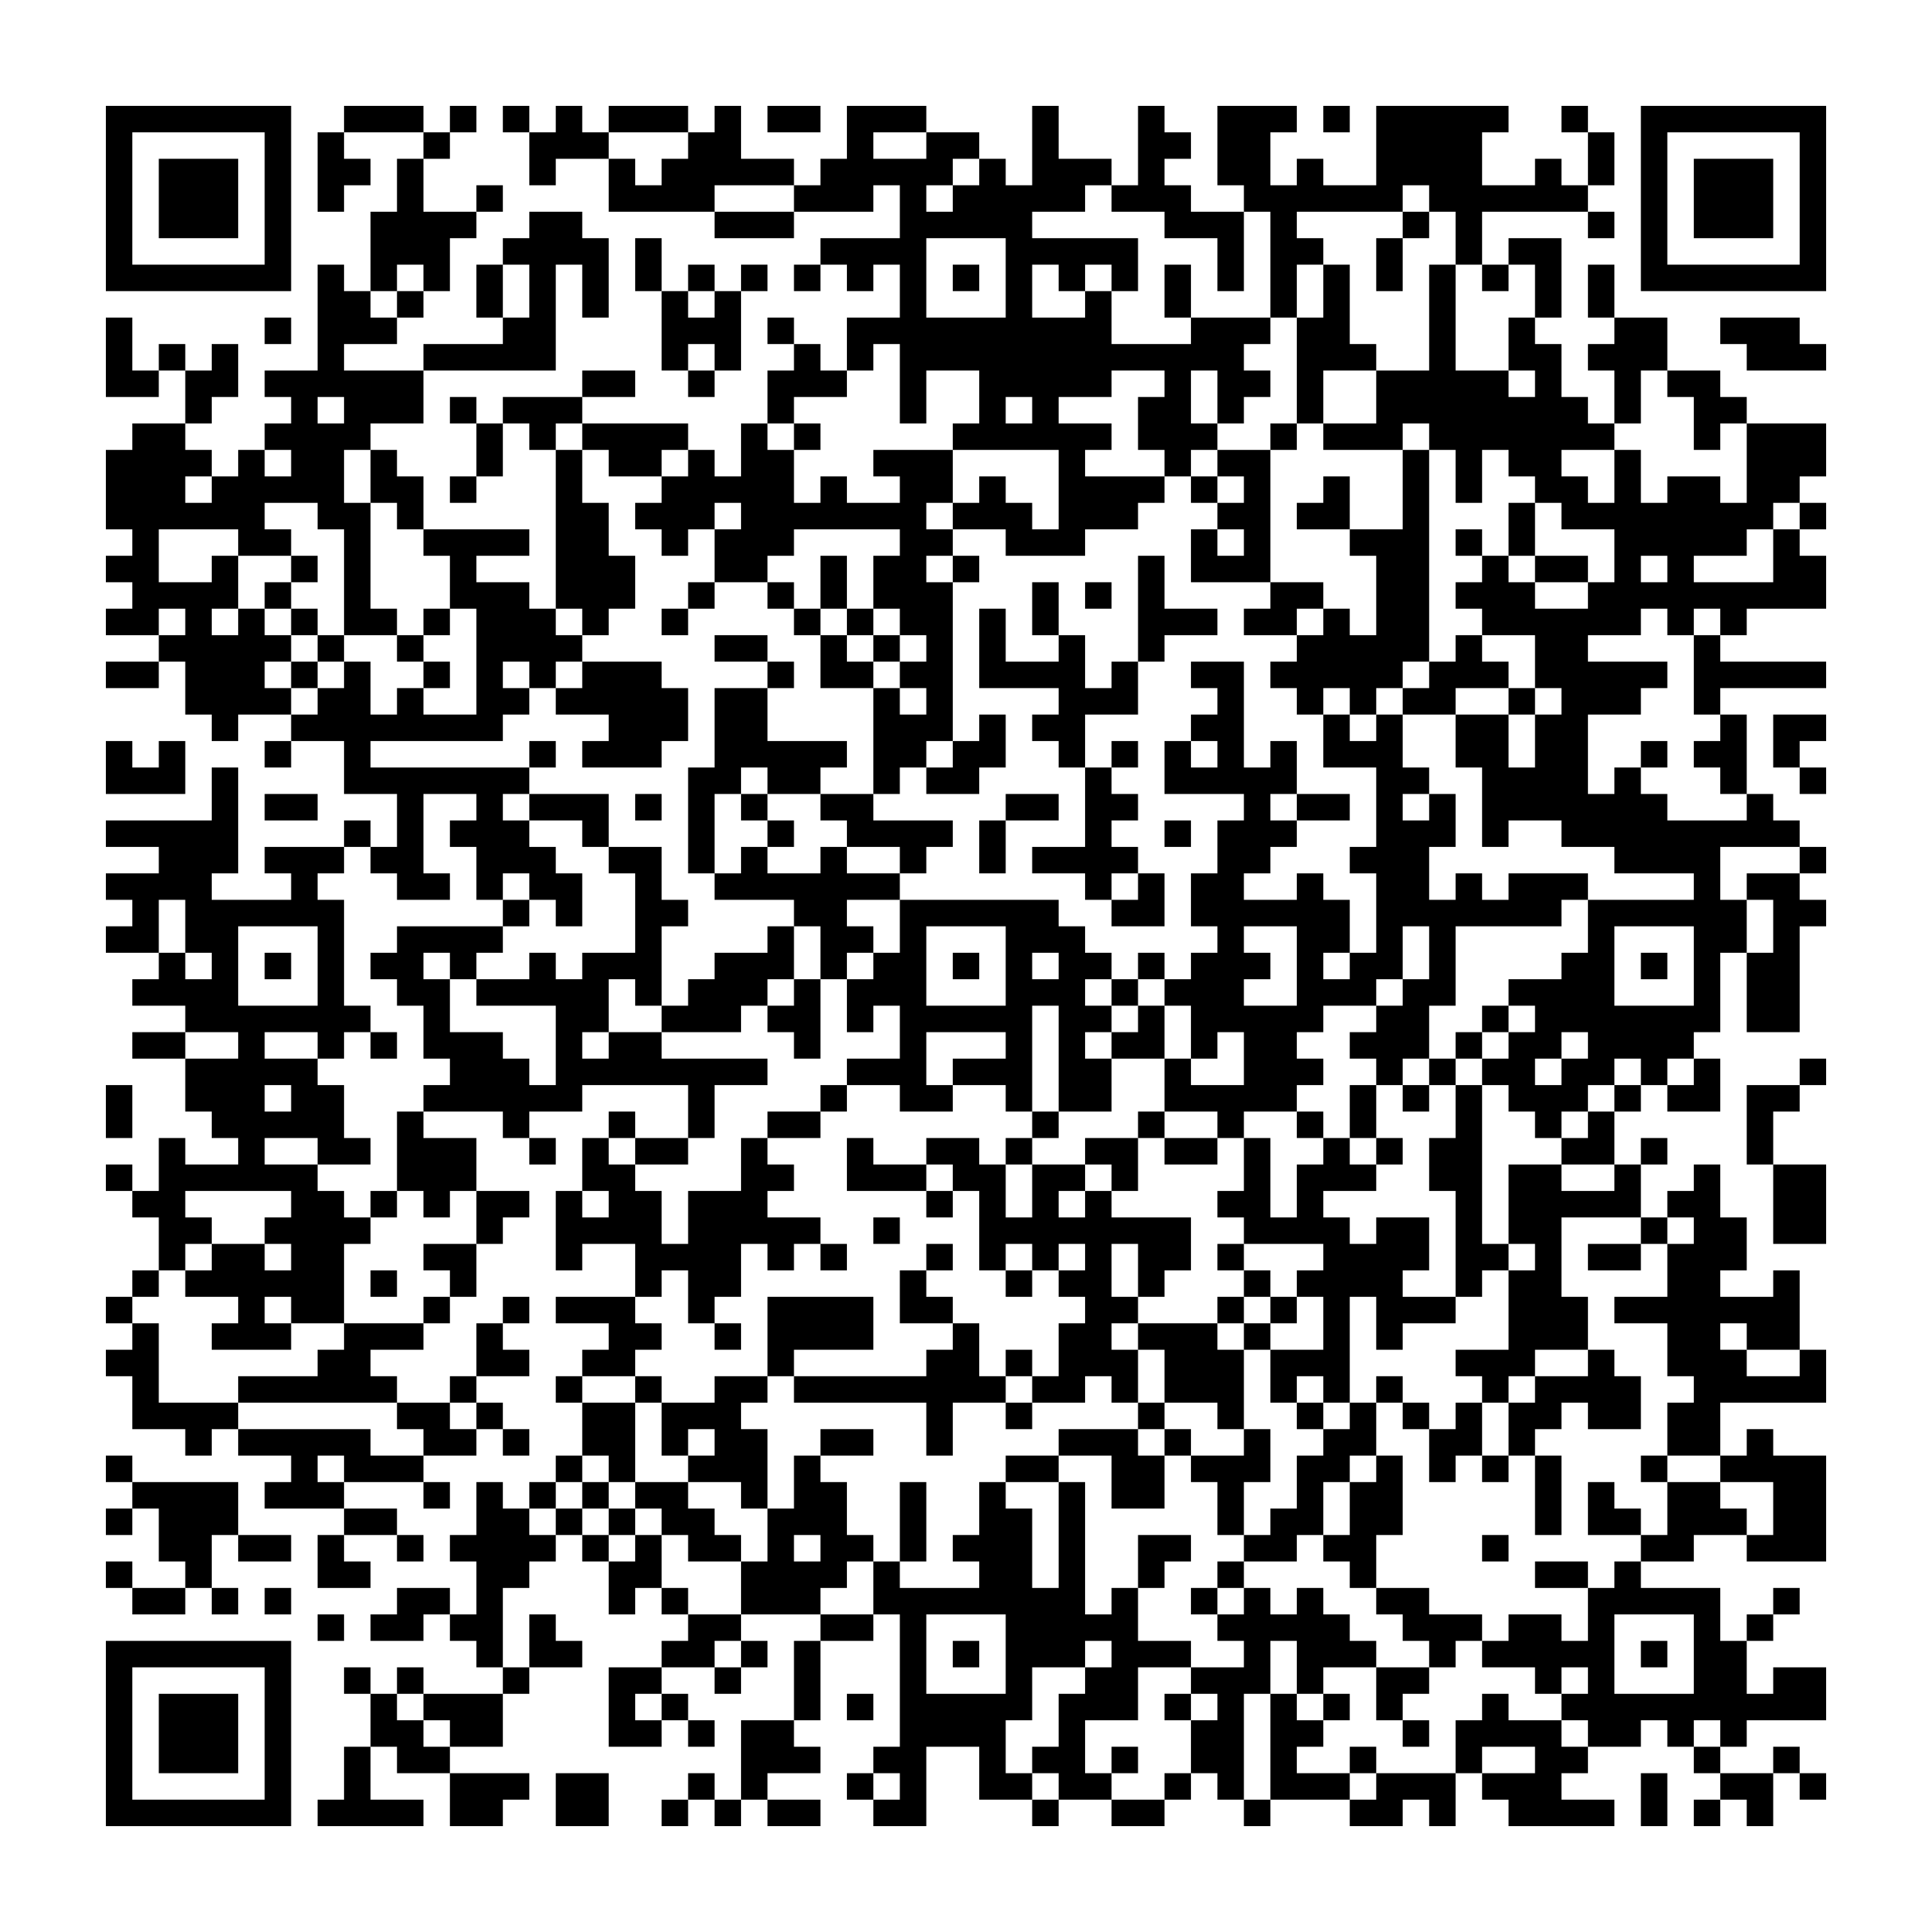
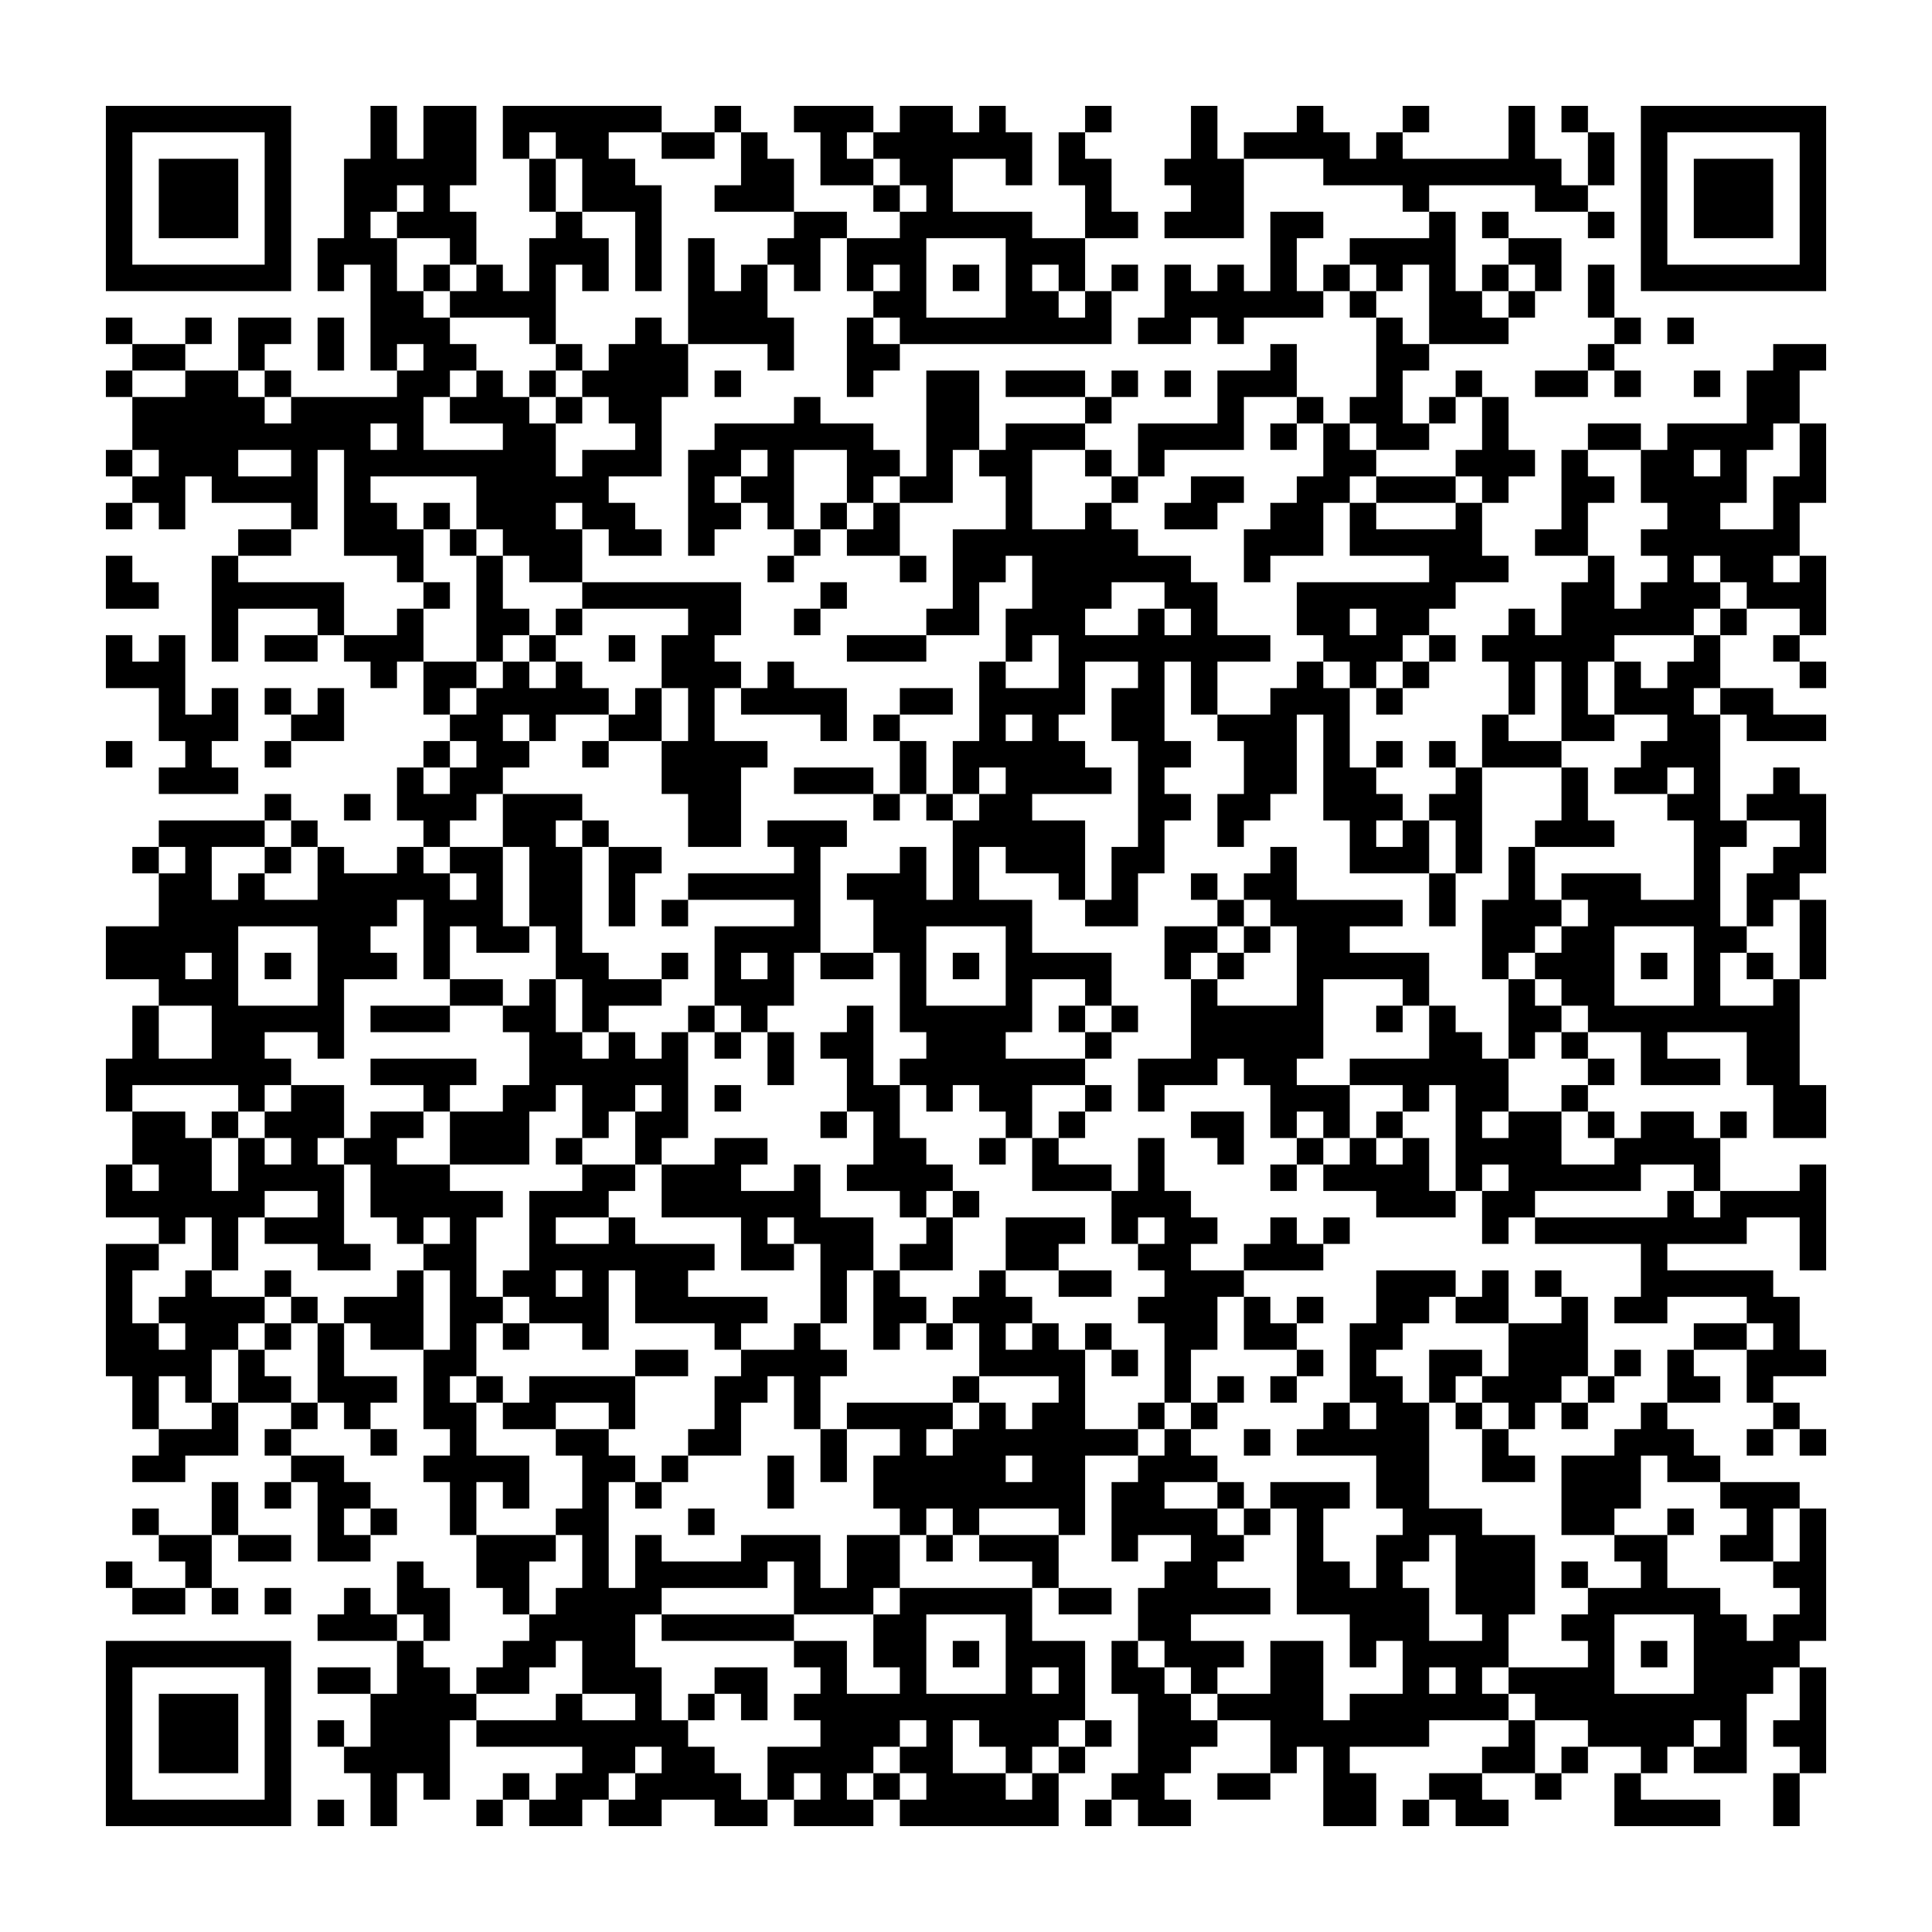
<svg width="131.4mm" height="131.4mm" viewBox="0 0 131.4 131.4" class="segno">
-   <path transform="scale(1.8)" class="qrline" stroke="#000" d="M4 4.5h7m2 0h3m1 0h1m1 0h1m1 0h1m1 0h3m1 0h1m1 0h2m1 0h3m4 0h1m3 0h1m2 0h3m1 0h1m1 0h5m2 0h1m2 0h7m-65 1h1m5 0h1m1 0h1m3 0h1m3 0h3m3 0h2m4 0h1m2 0h2m2 0h1m3 0h2m1 0h2m4 0h4m4 0h1m1 0h1m5 0h1m-65 1h1m1 0h3m1 0h1m1 0h2m1 0h1m4 0h1m2 0h1m1 0h5m1 0h5m1 0h1m1 0h3m1 0h1m2 0h2m1 0h1m2 0h4m2 0h1m1 0h1m1 0h1m1 0h3m1 0h1m-65 1h1m1 0h3m1 0h1m1 0h1m2 0h1m2 0h1m4 0h4m3 0h3m1 0h1m1 0h5m1 0h3m2 0h6m1 0h6m2 0h1m1 0h3m1 0h1m-65 1h1m1 0h3m1 0h1m3 0h4m2 0h2m5 0h3m4 0h5m5 0h3m1 0h1m4 0h1m1 0h1m4 0h1m1 0h1m1 0h3m1 0h1m-65 1h1m5 0h1m3 0h3m2 0h4m1 0h1m6 0h4m3 0h5m3 0h1m1 0h2m2 0h1m2 0h1m1 0h2m3 0h1m5 0h1m-65 1h7m1 0h1m1 0h1m1 0h1m1 0h1m1 0h1m1 0h1m1 0h1m1 0h1m1 0h1m1 0h1m1 0h1m1 0h1m1 0h1m1 0h1m1 0h1m1 0h1m1 0h1m1 0h1m1 0h1m1 0h1m1 0h1m1 0h1m1 0h1m1 0h1m1 0h1m1 0h7m-57 1h2m1 0h1m2 0h1m1 0h1m1 0h1m2 0h1m1 0h1m6 0h1m3 0h1m2 0h1m2 0h1m3 0h1m1 0h1m3 0h1m3 0h1m1 0h1m-57 1h1m5 0h1m1 0h3m4 0h2m4 0h3m1 0h1m2 0h10m3 0h3m1 0h2m3 0h1m2 0h1m3 0h2m2 0h3m-64 1h1m1 0h1m1 0h1m3 0h1m3 0h5m4 0h1m1 0h1m2 0h1m1 0h1m1 0h13m2 0h3m2 0h1m2 0h2m1 0h3m3 0h3m-65 1h2m1 0h2m1 0h6m6 0h2m2 0h1m2 0h3m2 0h1m2 0h5m2 0h1m1 0h2m1 0h1m2 0h5m1 0h1m2 0h1m1 0h2m-58 1h1m3 0h1m1 0h3m1 0h1m1 0h3m7 0h1m4 0h1m2 0h1m1 0h1m3 0h2m1 0h1m2 0h1m2 0h8m1 0h1m2 0h2m-61 1h2m3 0h4m4 0h1m1 0h1m1 0h4m2 0h1m1 0h1m5 0h6m1 0h3m2 0h1m1 0h3m1 0h7m3 0h1m1 0h3m-65 1h4m1 0h1m1 0h2m1 0h1m3 0h1m2 0h1m1 0h2m1 0h1m1 0h2m3 0h3m4 0h1m3 0h1m1 0h2m5 0h1m1 0h1m1 0h2m2 0h1m4 0h3m-65 1h3m1 0h5m1 0h2m1 0h1m3 0h1m3 0h5m1 0h1m2 0h2m1 0h1m2 0h4m1 0h1m1 0h1m2 0h1m2 0h1m1 0h1m2 0h2m1 0h1m1 0h2m1 0h2m-64 1h6m2 0h2m1 0h1m5 0h2m1 0h3m1 0h7m1 0h3m1 0h3m3 0h2m1 0h2m2 0h1m3 0h1m1 0h8m1 0h1m-64 1h1m3 0h2m2 0h1m2 0h4m1 0h2m2 0h1m1 0h3m4 0h2m2 0h3m4 0h1m1 0h1m3 0h3m1 0h1m1 0h1m3 0h5m1 0h1m-64 1h2m2 0h1m2 0h1m1 0h1m3 0h1m3 0h3m3 0h2m2 0h1m1 0h2m1 0h1m6 0h1m1 0h3m4 0h2m2 0h1m1 0h2m1 0h1m1 0h1m3 0h2m-64 1h4m1 0h1m2 0h1m3 0h3m1 0h3m2 0h1m2 0h1m1 0h1m1 0h3m3 0h1m1 0h1m1 0h1m4 0h2m2 0h2m1 0h3m2 0h9m-65 1h2m1 0h1m1 0h1m1 0h1m1 0h2m1 0h1m1 0h3m1 0h1m2 0h1m4 0h1m1 0h1m1 0h2m1 0h1m1 0h1m3 0h3m1 0h2m1 0h1m1 0h2m2 0h6m1 0h1m1 0h1m-60 1h5m1 0h1m2 0h1m2 0h4m5 0h2m2 0h1m1 0h1m1 0h1m1 0h1m2 0h1m2 0h1m5 0h5m1 0h1m2 0h2m4 0h1m-61 1h2m1 0h3m1 0h1m1 0h1m2 0h1m1 0h1m1 0h1m1 0h3m4 0h1m1 0h2m1 0h2m1 0h4m1 0h1m2 0h2m1 0h5m1 0h3m1 0h5m1 0h5m-62 1h4m1 0h2m1 0h1m2 0h2m1 0h5m1 0h2m4 0h1m1 0h1m4 0h3m3 0h1m2 0h1m1 0h1m1 0h2m2 0h1m1 0h3m2 0h1m-57 1h1m2 0h8m4 0h3m1 0h2m4 0h3m1 0h1m1 0h2m4 0h2m3 0h1m1 0h1m2 0h2m1 0h2m5 0h1m1 0h2m-65 1h1m1 0h1m3 0h1m2 0h1m6 0h1m1 0h3m2 0h5m1 0h2m1 0h2m2 0h1m1 0h1m1 0h1m1 0h1m1 0h1m1 0h3m2 0h2m1 0h2m2 0h1m1 0h2m1 0h1m-64 1h3m1 0h1m4 0h7m6 0h2m1 0h2m2 0h1m1 0h2m4 0h1m2 0h5m3 0h2m2 0h4m1 0h1m3 0h1m2 0h1m-61 1h1m1 0h2m3 0h1m2 0h1m1 0h3m1 0h1m1 0h1m1 0h1m2 0h2m5 0h2m1 0h2m4 0h1m1 0h2m1 0h1m1 0h1m1 0h7m3 0h1m-63 1h5m4 0h1m1 0h1m1 0h3m2 0h1m3 0h1m2 0h1m2 0h4m1 0h1m3 0h1m2 0h1m1 0h3m3 0h3m1 0h1m2 0h9m-62 1h3m1 0h3m1 0h2m2 0h3m2 0h2m1 0h1m1 0h1m2 0h1m2 0h1m2 0h1m1 0h4m3 0h2m3 0h3m7 0h4m3 0h1m-65 1h4m3 0h1m3 0h2m1 0h1m1 0h2m2 0h1m2 0h7m7 0h1m1 0h1m1 0h2m2 0h1m2 0h2m1 0h1m1 0h3m4 0h1m1 0h2m-63 1h1m1 0h6m6 0h1m1 0h1m2 0h2m4 0h2m2 0h6m2 0h2m1 0h6m1 0h7m1 0h6m1 0h2m-65 1h2m1 0h2m3 0h1m2 0h4m5 0h1m4 0h1m1 0h2m1 0h1m3 0h3m5 0h1m2 0h2m1 0h1m1 0h1m5 0h1m3 0h2m1 0h1m-62 1h1m1 0h1m1 0h1m1 0h1m1 0h2m1 0h1m2 0h1m1 0h3m2 0h3m1 0h1m1 0h2m1 0h1m1 0h1m1 0h2m1 0h1m1 0h3m1 0h1m1 0h2m1 0h1m4 0h2m1 0h1m1 0h1m1 0h2m-63 1h4m3 0h1m2 0h2m1 0h5m1 0h1m1 0h3m1 0h1m1 0h3m3 0h3m1 0h1m1 0h3m2 0h3m1 0h2m2 0h4m3 0h1m1 0h2m-61 1h7m2 0h1m4 0h2m2 0h3m1 0h2m1 0h1m1 0h5m1 0h2m1 0h1m1 0h5m2 0h2m2 0h1m1 0h7m1 0h2m-63 1h2m2 0h1m2 0h1m1 0h1m1 0h3m2 0h1m1 0h2m5 0h1m3 0h1m3 0h1m1 0h1m1 0h2m1 0h1m1 0h2m2 0h3m1 0h1m1 0h2m1 0h4m-57 1h5m5 0h3m1 0h8m3 0h3m1 0h3m1 0h2m2 0h1m2 0h3m2 0h1m1 0h1m1 0h2m1 0h2m1 0h1m1 0h1m3 0h1m-65 1h1m2 0h3m1 0h2m3 0h6m4 0h1m4 0h1m2 0h2m2 0h1m1 0h2m2 0h5m2 0h1m1 0h1m1 0h1m1 0h3m1 0h1m1 0h2m1 0h2m-64 1h1m3 0h5m2 0h1m3 0h1m3 0h1m2 0h1m2 0h2m8 0h1m3 0h1m2 0h1m2 0h1m1 0h1m3 0h1m2 0h1m1 0h1m5 0h1m-61 1h1m2 0h1m2 0h2m1 0h3m2 0h1m1 0h1m1 0h2m2 0h1m3 0h1m2 0h2m1 0h1m2 0h2m1 0h2m1 0h1m2 0h1m1 0h1m1 0h2m3 0h2m1 0h1m3 0h1m-63 1h1m1 0h6m3 0h3m4 0h2m4 0h2m2 0h3m1 0h2m1 0h2m1 0h1m4 0h1m1 0h3m2 0h2m1 0h2m2 0h1m2 0h1m2 0h2m-64 1h2m4 0h2m1 0h1m1 0h1m1 0h2m1 0h1m1 0h2m1 0h3m6 0h1m1 0h1m1 0h1m1 0h1m4 0h2m1 0h1m5 0h1m1 0h5m1 0h2m2 0h2m-63 1h2m2 0h4m4 0h1m2 0h4m1 0h5m2 0h1m3 0h8m2 0h4m1 0h2m1 0h1m1 0h2m3 0h1m1 0h2m1 0h2m-63 1h1m1 0h2m1 0h2m3 0h2m3 0h1m2 0h4m1 0h1m1 0h1m3 0h1m1 0h1m1 0h1m1 0h1m1 0h2m1 0h1m3 0h4m1 0h2m1 0h1m1 0h2m1 0h3m-61 1h1m1 0h6m1 0h1m2 0h1m6 0h1m1 0h2m6 0h1m3 0h1m1 0h2m1 0h1m3 0h1m1 0h4m2 0h1m1 0h2m4 0h2m2 0h1m-64 1h1m4 0h1m1 0h2m3 0h1m2 0h1m1 0h3m2 0h1m2 0h4m1 0h2m5 0h2m3 0h1m1 0h1m1 0h1m1 0h3m2 0h3m1 0h7m-63 1h1m2 0h3m2 0h3m2 0h1m4 0h2m2 0h1m1 0h4m3 0h1m3 0h2m1 0h3m1 0h1m2 0h1m1 0h1m4 0h3m3 0h2m1 0h2m-64 1h2m6 0h2m4 0h2m2 0h2m5 0h1m5 0h2m1 0h1m1 0h3m1 0h3m1 0h3m4 0h3m2 0h1m2 0h3m2 0h1m-64 1h1m3 0h6m2 0h1m3 0h1m2 0h1m2 0h2m1 0h8m1 0h2m1 0h1m1 0h3m1 0h1m1 0h1m1 0h1m3 0h1m1 0h4m2 0h5m-64 1h4m6 0h2m1 0h1m3 0h2m1 0h3m7 0h1m2 0h1m4 0h1m2 0h1m2 0h1m1 0h1m1 0h1m1 0h1m1 0h2m1 0h2m1 0h2m-58 1h1m1 0h5m2 0h2m1 0h1m2 0h2m1 0h1m1 0h2m2 0h2m2 0h1m4 0h3m1 0h1m2 0h1m2 0h2m2 0h2m1 0h1m5 0h2m1 0h1m-63 1h1m6 0h1m1 0h3m5 0h1m1 0h1m2 0h3m1 0h1m7 0h2m2 0h2m1 0h3m1 0h2m1 0h1m1 0h1m1 0h1m1 0h1m3 0h1m2 0h4m-64 1h4m1 0h3m3 0h1m1 0h1m1 0h1m1 0h1m1 0h2m2 0h1m1 0h2m2 0h1m2 0h1m2 0h1m1 0h2m2 0h1m2 0h1m1 0h2m5 0h1m1 0h1m2 0h2m2 0h2m-65 1h1m1 0h3m4 0h2m3 0h2m1 0h1m1 0h1m1 0h2m2 0h3m2 0h1m2 0h2m1 0h1m5 0h1m1 0h2m1 0h2m5 0h1m1 0h2m1 0h3m1 0h2m-63 1h2m1 0h2m1 0h1m2 0h1m1 0h4m1 0h1m1 0h1m1 0h2m1 0h1m1 0h2m1 0h1m1 0h3m1 0h1m2 0h2m2 0h2m1 0h2m4 0h1m5 0h2m2 0h3m-65 1h1m2 0h1m4 0h2m4 0h2m3 0h2m3 0h4m1 0h1m3 0h2m1 0h1m2 0h1m2 0h1m4 0h1m6 0h2m1 0h1m-57 1h2m1 0h1m1 0h1m4 0h2m1 0h1m4 0h1m1 0h1m2 0h3m2 0h8m1 0h1m2 0h1m1 0h1m1 0h1m2 0h2m6 0h5m2 0h1m-56 1h1m1 0h2m1 0h2m1 0h1m5 0h2m3 0h2m1 0h1m3 0h5m3 0h5m2 0h3m1 0h2m1 0h1m3 0h1m1 0h1m-63 1h7m7 0h1m1 0h2m3 0h2m1 0h1m1 0h1m3 0h1m1 0h1m1 0h3m1 0h3m2 0h1m1 0h3m2 0h1m1 0h5m1 0h1m1 0h2m-62 1h1m5 0h1m2 0h1m1 0h1m3 0h1m3 0h2m2 0h1m2 0h1m3 0h1m3 0h1m2 0h2m2 0h3m1 0h1m2 0h2m4 0h1m1 0h1m3 0h2m1 0h2m-65 1h1m1 0h3m1 0h1m3 0h1m1 0h3m4 0h1m1 0h1m4 0h1m1 0h1m1 0h5m1 0h3m1 0h1m1 0h1m1 0h1m1 0h1m1 0h1m3 0h1m2 0h10m-65 1h1m1 0h3m1 0h1m3 0h2m1 0h2m4 0h2m1 0h1m1 0h2m4 0h4m2 0h1m4 0h2m1 0h2m3 0h1m1 0h4m1 0h2m1 0h1m1 0h1m-62 1h1m1 0h3m1 0h1m2 0h1m1 0h2m11 0h3m2 0h2m2 0h1m1 0h2m1 0h1m2 0h2m1 0h1m2 0h1m3 0h1m2 0h2m4 0h1m2 0h1m-64 1h1m5 0h1m2 0h1m3 0h3m1 0h2m3 0h1m1 0h1m3 0h1m1 0h1m2 0h2m1 0h2m2 0h1m1 0h1m1 0h3m1 0h3m1 0h3m3 0h1m2 0h2m1 0h1m-65 1h7m1 0h4m1 0h2m2 0h2m2 0h1m1 0h1m1 0h2m2 0h2m4 0h1m2 0h2m3 0h1m3 0h2m1 0h1m2 0h4m1 0h1m1 0h1m1 0h1" />
+   <path transform="scale(1.8)" class="qrline" stroke="#000" d="M4 4.5h7m3 0h1m1 0h2m1 0h6m2 0h1m2 0h3m1 0h2m1 0h1m3 0h1m3 0h1m3 0h1m3 0h1m3 0h1m1 0h1m2 0h7m-65 1h1m5 0h1m3 0h1m1 0h2m1 0h1m1 0h2m2 0h2m1 0h1m2 0h1m1 0h6m1 0h1m4 0h1m1 0h4m1 0h1m4 0h1m2 0h1m1 0h1m5 0h1m-65 1h1m1 0h3m1 0h1m2 0h5m2 0h1m1 0h2m4 0h2m1 0h2m1 0h2m2 0h1m1 0h2m2 0h3m3 0h9m1 0h1m1 0h1m1 0h3m1 0h1m-65 1h1m1 0h3m1 0h1m2 0h2m1 0h1m3 0h1m1 0h3m2 0h3m3 0h1m1 0h1m5 0h1m3 0h2m6 0h1m4 0h2m2 0h1m1 0h3m1 0h1m-65 1h1m1 0h3m1 0h1m2 0h1m1 0h3m3 0h1m2 0h1m5 0h2m2 0h5m2 0h2m1 0h3m1 0h2m4 0h1m1 0h1m3 0h1m1 0h1m1 0h3m1 0h1m-65 1h1m5 0h1m1 0h3m2 0h1m2 0h3m1 0h1m1 0h1m2 0h2m1 0h3m3 0h3m7 0h1m2 0h4m2 0h2m3 0h1m5 0h1m-65 1h7m1 0h1m1 0h1m1 0h1m1 0h1m1 0h1m1 0h1m1 0h1m1 0h1m1 0h1m1 0h1m1 0h1m1 0h1m1 0h1m1 0h1m1 0h1m1 0h1m1 0h1m1 0h1m1 0h1m1 0h1m1 0h1m1 0h1m1 0h1m1 0h1m1 0h1m1 0h7m-55 1h2m1 0h4m5 0h3m4 0h2m3 0h2m1 0h1m2 0h6m1 0h1m2 0h2m1 0h1m2 0h1m-57 1h1m2 0h1m1 0h2m1 0h1m1 0h3m3 0h1m3 0h1m1 0h4m2 0h1m1 0h8m1 0h2m1 0h1m5 0h1m1 0h3m4 0h1m1 0h1m-59 1h2m2 0h1m2 0h1m1 0h1m1 0h2m3 0h1m1 0h3m3 0h1m2 0h2m14 0h1m3 0h2m6 0h1m6 0h2m-65 1h1m2 0h2m1 0h1m4 0h2m1 0h1m1 0h1m1 0h4m1 0h1m4 0h1m2 0h2m1 0h3m1 0h1m1 0h1m1 0h3m3 0h1m2 0h1m2 0h2m1 0h1m2 0h1m1 0h2m-63 1h5m1 0h5m1 0h3m1 0h1m1 0h2m5 0h1m4 0h2m4 0h1m4 0h1m2 0h1m1 0h2m1 0h1m1 0h1m9 0h2m-63 1h9m1 0h1m3 0h2m3 0h1m2 0h6m2 0h2m1 0h3m2 0h4m1 0h1m1 0h1m1 0h2m2 0h1m3 0h2m1 0h4m1 0h1m-65 1h1m1 0h3m2 0h1m1 0h8m1 0h3m1 0h2m1 0h1m2 0h2m1 0h1m1 0h2m2 0h1m1 0h1m6 0h2m3 0h3m1 0h1m2 0h2m1 0h1m2 0h1m-64 1h2m1 0h4m1 0h1m4 0h5m3 0h1m1 0h2m2 0h1m1 0h2m2 0h1m3 0h1m2 0h2m2 0h2m1 0h3m1 0h1m2 0h2m1 0h4m1 0h2m-65 1h1m1 0h1m4 0h1m1 0h2m1 0h1m1 0h3m1 0h2m2 0h2m1 0h1m1 0h1m1 0h1m4 0h1m2 0h1m2 0h2m2 0h2m1 0h1m3 0h1m3 0h1m3 0h2m2 0h1m-59 1h2m2 0h3m1 0h1m1 0h3m1 0h2m1 0h1m3 0h1m1 0h2m2 0h7m4 0h3m1 0h5m2 0h2m2 0h6m-64 1h1m3 0h1m6 0h1m2 0h1m1 0h2m7 0h1m4 0h1m1 0h2m1 0h6m2 0h1m6 0h3m3 0h1m2 0h1m1 0h2m1 0h1m-65 1h2m2 0h5m3 0h1m1 0h1m3 0h6m3 0h1m4 0h1m2 0h3m2 0h2m3 0h6m4 0h2m1 0h3m1 0h3m-61 1h1m3 0h1m2 0h1m2 0h2m1 0h1m4 0h2m2 0h1m4 0h2m1 0h3m2 0h1m1 0h1m3 0h2m1 0h2m3 0h1m1 0h5m1 0h1m2 0h1m-65 1h1m1 0h1m1 0h1m1 0h2m1 0h3m2 0h1m1 0h1m2 0h1m1 0h2m5 0h3m3 0h1m1 0h8m2 0h3m1 0h1m1 0h5m3 0h1m2 0h1m-64 1h3m7 0h1m1 0h2m1 0h1m1 0h1m3 0h3m1 0h1m7 0h1m2 0h1m2 0h1m1 0h1m3 0h1m1 0h1m1 0h1m3 0h1m1 0h1m1 0h1m1 0h2m3 0h1m-63 1h1m1 0h1m1 0h1m1 0h1m3 0h1m1 0h5m1 0h1m1 0h1m1 0h4m2 0h2m1 0h4m1 0h2m1 0h1m2 0h3m1 0h1m4 0h1m1 0h1m1 0h3m1 0h2m-61 1h3m2 0h2m4 0h2m1 0h1m2 0h2m1 0h1m4 0h1m1 0h1m3 0h1m1 0h1m2 0h2m2 0h3m1 0h1m5 0h1m2 0h2m2 0h2m1 0h3m-65 1h1m2 0h1m2 0h1m5 0h1m1 0h2m2 0h1m2 0h4m5 0h1m1 0h5m2 0h2m2 0h2m1 0h1m1 0h1m1 0h1m1 0h3m3 0h3m-59 1h3m6 0h1m1 0h2m6 0h3m2 0h3m1 0h1m1 0h1m1 0h4m1 0h1m3 0h2m1 0h2m3 0h1m3 0h1m1 0h2m1 0h1m2 0h1m-58 1h1m2 0h1m1 0h3m1 0h3m4 0h2m5 0h1m1 0h1m1 0h2m4 0h2m1 0h2m2 0h3m1 0h2m3 0h1m3 0h2m1 0h3m-63 1h4m1 0h1m4 0h1m2 0h2m1 0h1m3 0h2m1 0h3m4 0h5m2 0h1m2 0h1m4 0h1m1 0h1m1 0h1m2 0h3m3 0h2m2 0h1m-64 1h1m1 0h1m2 0h1m1 0h1m2 0h1m1 0h2m1 0h2m1 0h2m5 0h1m3 0h1m1 0h1m1 0h3m1 0h2m4 0h1m2 0h3m1 0h1m1 0h1m6 0h1m2 0h2m-63 1h2m1 0h1m2 0h5m1 0h1m1 0h2m1 0h1m2 0h5m1 0h3m1 0h1m3 0h1m1 0h1m2 0h1m1 0h2m5 0h1m2 0h1m1 0h3m2 0h1m1 0h2m-62 1h9m1 0h3m1 0h2m1 0h1m1 0h1m4 0h1m2 0h6m2 0h2m3 0h1m1 0h5m1 0h1m1 0h3m1 0h5m1 0h1m1 0h1m-65 1h5m3 0h2m2 0h1m1 0h2m1 0h1m5 0h4m2 0h2m3 0h1m5 0h2m1 0h1m1 0h2m5 0h2m1 0h2m3 0h2m2 0h1m-65 1h3m1 0h1m1 0h1m1 0h3m1 0h1m4 0h2m2 0h1m1 0h1m1 0h1m1 0h2m1 0h1m1 0h1m1 0h4m2 0h1m1 0h1m2 0h5m2 0h1m1 0h3m1 0h1m1 0h1m1 0h1m1 0h1m-63 1h3m3 0h1m4 0h2m1 0h1m1 0h3m2 0h3m4 0h1m3 0h1m2 0h1m3 0h1m3 0h1m3 0h1m3 0h1m1 0h2m3 0h1m2 0h1m-63 1h1m2 0h5m1 0h3m2 0h2m1 0h1m3 0h1m1 0h1m3 0h1m1 0h5m1 0h1m1 0h1m2 0h5m2 0h1m1 0h1m2 0h2m1 0h8m-63 1h1m2 0h2m2 0h1m7 0h2m1 0h1m1 0h1m1 0h1m1 0h1m1 0h2m2 0h3m3 0h1m3 0h5m4 0h2m1 0h1m1 0h1m2 0h1m3 0h2m-64 1h7m3 0h4m2 0h6m3 0h1m2 0h1m1 0h7m2 0h3m1 0h2m2 0h6m3 0h1m1 0h3m1 0h2m-64 1h1m4 0h1m1 0h2m3 0h1m2 0h2m1 0h2m1 0h1m1 0h1m4 0h2m1 0h1m1 0h2m2 0h1m1 0h1m4 0h3m2 0h1m1 0h2m2 0h1m7 0h2m-64 1h2m1 0h1m1 0h3m1 0h2m1 0h3m2 0h1m1 0h2m5 0h1m1 0h1m4 0h1m1 0h1m4 0h2m1 0h1m1 0h1m1 0h1m2 0h1m1 0h2m1 0h1m1 0h2m1 0h1m1 0h2m-64 1h3m1 0h1m1 0h1m1 0h2m2 0h3m1 0h1m2 0h1m2 0h2m4 0h2m2 0h1m1 0h1m3 0h1m2 0h1m2 0h1m1 0h1m1 0h1m1 0h4m2 0h4m-61 1h1m1 0h2m1 0h4m1 0h3m5 0h2m1 0h3m2 0h1m1 0h4m3 0h3m1 0h1m4 0h1m1 0h4m1 0h1m1 0h5m2 0h1m3 0h1m-65 1h6m2 0h1m1 0h5m1 0h3m2 0h6m3 0h1m1 0h1m5 0h3m7 0h3m1 0h2m5 0h1m1 0h4m-63 1h1m1 0h1m1 0h3m2 0h1m1 0h1m2 0h1m2 0h1m4 0h1m1 0h3m2 0h1m2 0h3m1 0h1m1 0h2m2 0h1m1 0h1m5 0h1m1 0h8m2 0h1m-65 1h2m2 0h1m3 0h2m2 0h2m2 0h7m1 0h2m1 0h2m1 0h2m2 0h2m3 0h2m2 0h3m12 0h1m5 0h1m-65 1h1m2 0h1m2 0h1m4 0h1m1 0h1m1 0h2m1 0h1m1 0h2m5 0h1m1 0h1m3 0h1m2 0h2m2 0h3m5 0h3m1 0h1m1 0h1m3 0h5m-63 1h1m1 0h4m1 0h1m1 0h3m1 0h2m1 0h3m1 0h5m2 0h1m1 0h2m1 0h3m4 0h3m1 0h1m1 0h1m2 0h2m1 0h2m2 0h1m1 0h2m3 0h2m-64 1h2m1 0h2m1 0h1m1 0h1m1 0h2m1 0h1m1 0h1m2 0h1m4 0h1m2 0h1m2 0h1m1 0h1m1 0h1m1 0h1m1 0h1m2 0h2m1 0h2m2 0h2m4 0h3m4 0h2m1 0h1m-64 1h4m1 0h1m2 0h1m3 0h2m6 0h2m2 0h4m5 0h4m1 0h1m1 0h1m4 0h1m1 0h1m2 0h2m1 0h3m1 0h1m1 0h1m2 0h3m-64 1h1m1 0h1m1 0h2m1 0h3m1 0h1m1 0h1m1 0h4m3 0h2m1 0h1m5 0h1m3 0h1m3 0h1m1 0h1m1 0h1m2 0h2m1 0h1m1 0h3m1 0h1m2 0h2m1 0h1m-62 1h1m2 0h1m2 0h1m1 0h1m2 0h2m1 0h2m2 0h1m3 0h1m2 0h1m1 0h4m1 0h1m1 0h2m2 0h1m1 0h1m4 0h1m1 0h2m1 0h1m1 0h1m1 0h1m2 0h1m4 0h1m-62 1h3m1 0h1m3 0h1m2 0h1m3 0h2m3 0h2m3 0h1m2 0h1m1 0h7m1 0h1m2 0h1m1 0h5m2 0h1m4 0h3m2 0h1m1 0h1m-64 1h2m4 0h2m3 0h4m2 0h2m1 0h1m3 0h1m1 0h1m1 0h5m1 0h2m2 0h3m6 0h2m2 0h2m1 0h3m1 0h2m-57 1h1m1 0h1m1 0h2m3 0h1m1 0h1m2 0h1m1 0h1m4 0h1m3 0h8m1 0h2m2 0h1m1 0h3m1 0h2m5 0h3m3 0h3m-63 1h1m2 0h1m3 0h1m1 0h1m2 0h1m3 0h2m3 0h1m7 0h1m1 0h1m3 0h1m1 0h4m1 0h1m1 0h1m3 0h3m3 0h2m2 0h1m2 0h1m1 0h1m-63 1h2m1 0h2m1 0h2m4 0h3m1 0h1m1 0h1m3 0h3m1 0h2m1 0h1m1 0h3m2 0h1m2 0h2m2 0h1m2 0h2m1 0h3m3 0h2m2 0h2m1 0h1m-65 1h1m2 0h1m7 0h1m2 0h2m2 0h1m1 0h5m1 0h1m1 0h2m5 0h1m4 0h2m3 0h2m1 0h1m2 0h3m1 0h1m2 0h1m4 0h2m-64 1h2m1 0h1m1 0h1m2 0h1m1 0h2m2 0h1m1 0h4m5 0h3m1 0h5m1 0h2m1 0h5m1 0h5m1 0h3m2 0h5m3 0h1m-57 1h3m1 0h1m3 0h4m1 0h5m3 0h2m3 0h1m4 0h2m6 0h3m2 0h1m2 0h2m3 0h2m1 0h2m-65 1h7m4 0h1m3 0h2m1 0h2m6 0h2m1 0h2m1 0h1m1 0h3m1 0h1m1 0h3m1 0h2m1 0h1m1 0h4m3 0h1m1 0h1m1 0h4m-64 1h1m5 0h1m1 0h2m1 0h2m1 0h2m2 0h3m2 0h2m2 0h1m2 0h1m3 0h1m1 0h1m1 0h2m1 0h1m2 0h2m3 0h1m1 0h1m1 0h4m3 0h3m1 0h1m-65 1h1m1 0h3m1 0h1m3 0h4m3 0h1m2 0h1m1 0h1m1 0h1m1 0h11m2 0h2m1 0h4m1 0h6m1 0h8m2 0h1m-65 1h1m1 0h3m1 0h1m1 0h1m1 0h3m1 0h8m5 0h3m1 0h1m1 0h3m1 0h1m1 0h3m2 0h6m3 0h1m2 0h4m1 0h1m1 0h2m-65 1h1m1 0h3m1 0h1m2 0h4m5 0h2m1 0h2m2 0h4m1 0h2m2 0h1m1 0h1m2 0h2m3 0h1m1 0h1m5 0h2m1 0h1m2 0h1m1 0h2m2 0h1m-65 1h1m5 0h1m3 0h1m1 0h1m2 0h1m1 0h2m1 0h4m1 0h1m1 0h1m1 0h1m1 0h3m1 0h1m2 0h2m2 0h2m2 0h2m2 0h2m2 0h1m2 0h1m5 0h1m-64 1h7m1 0h1m1 0h1m3 0h1m1 0h2m1 0h2m2 0h2m1 0h3m1 0h6m1 0h1m1 0h2m5 0h2m1 0h1m1 0h2m4 0h4m2 0h1" />
</svg>
